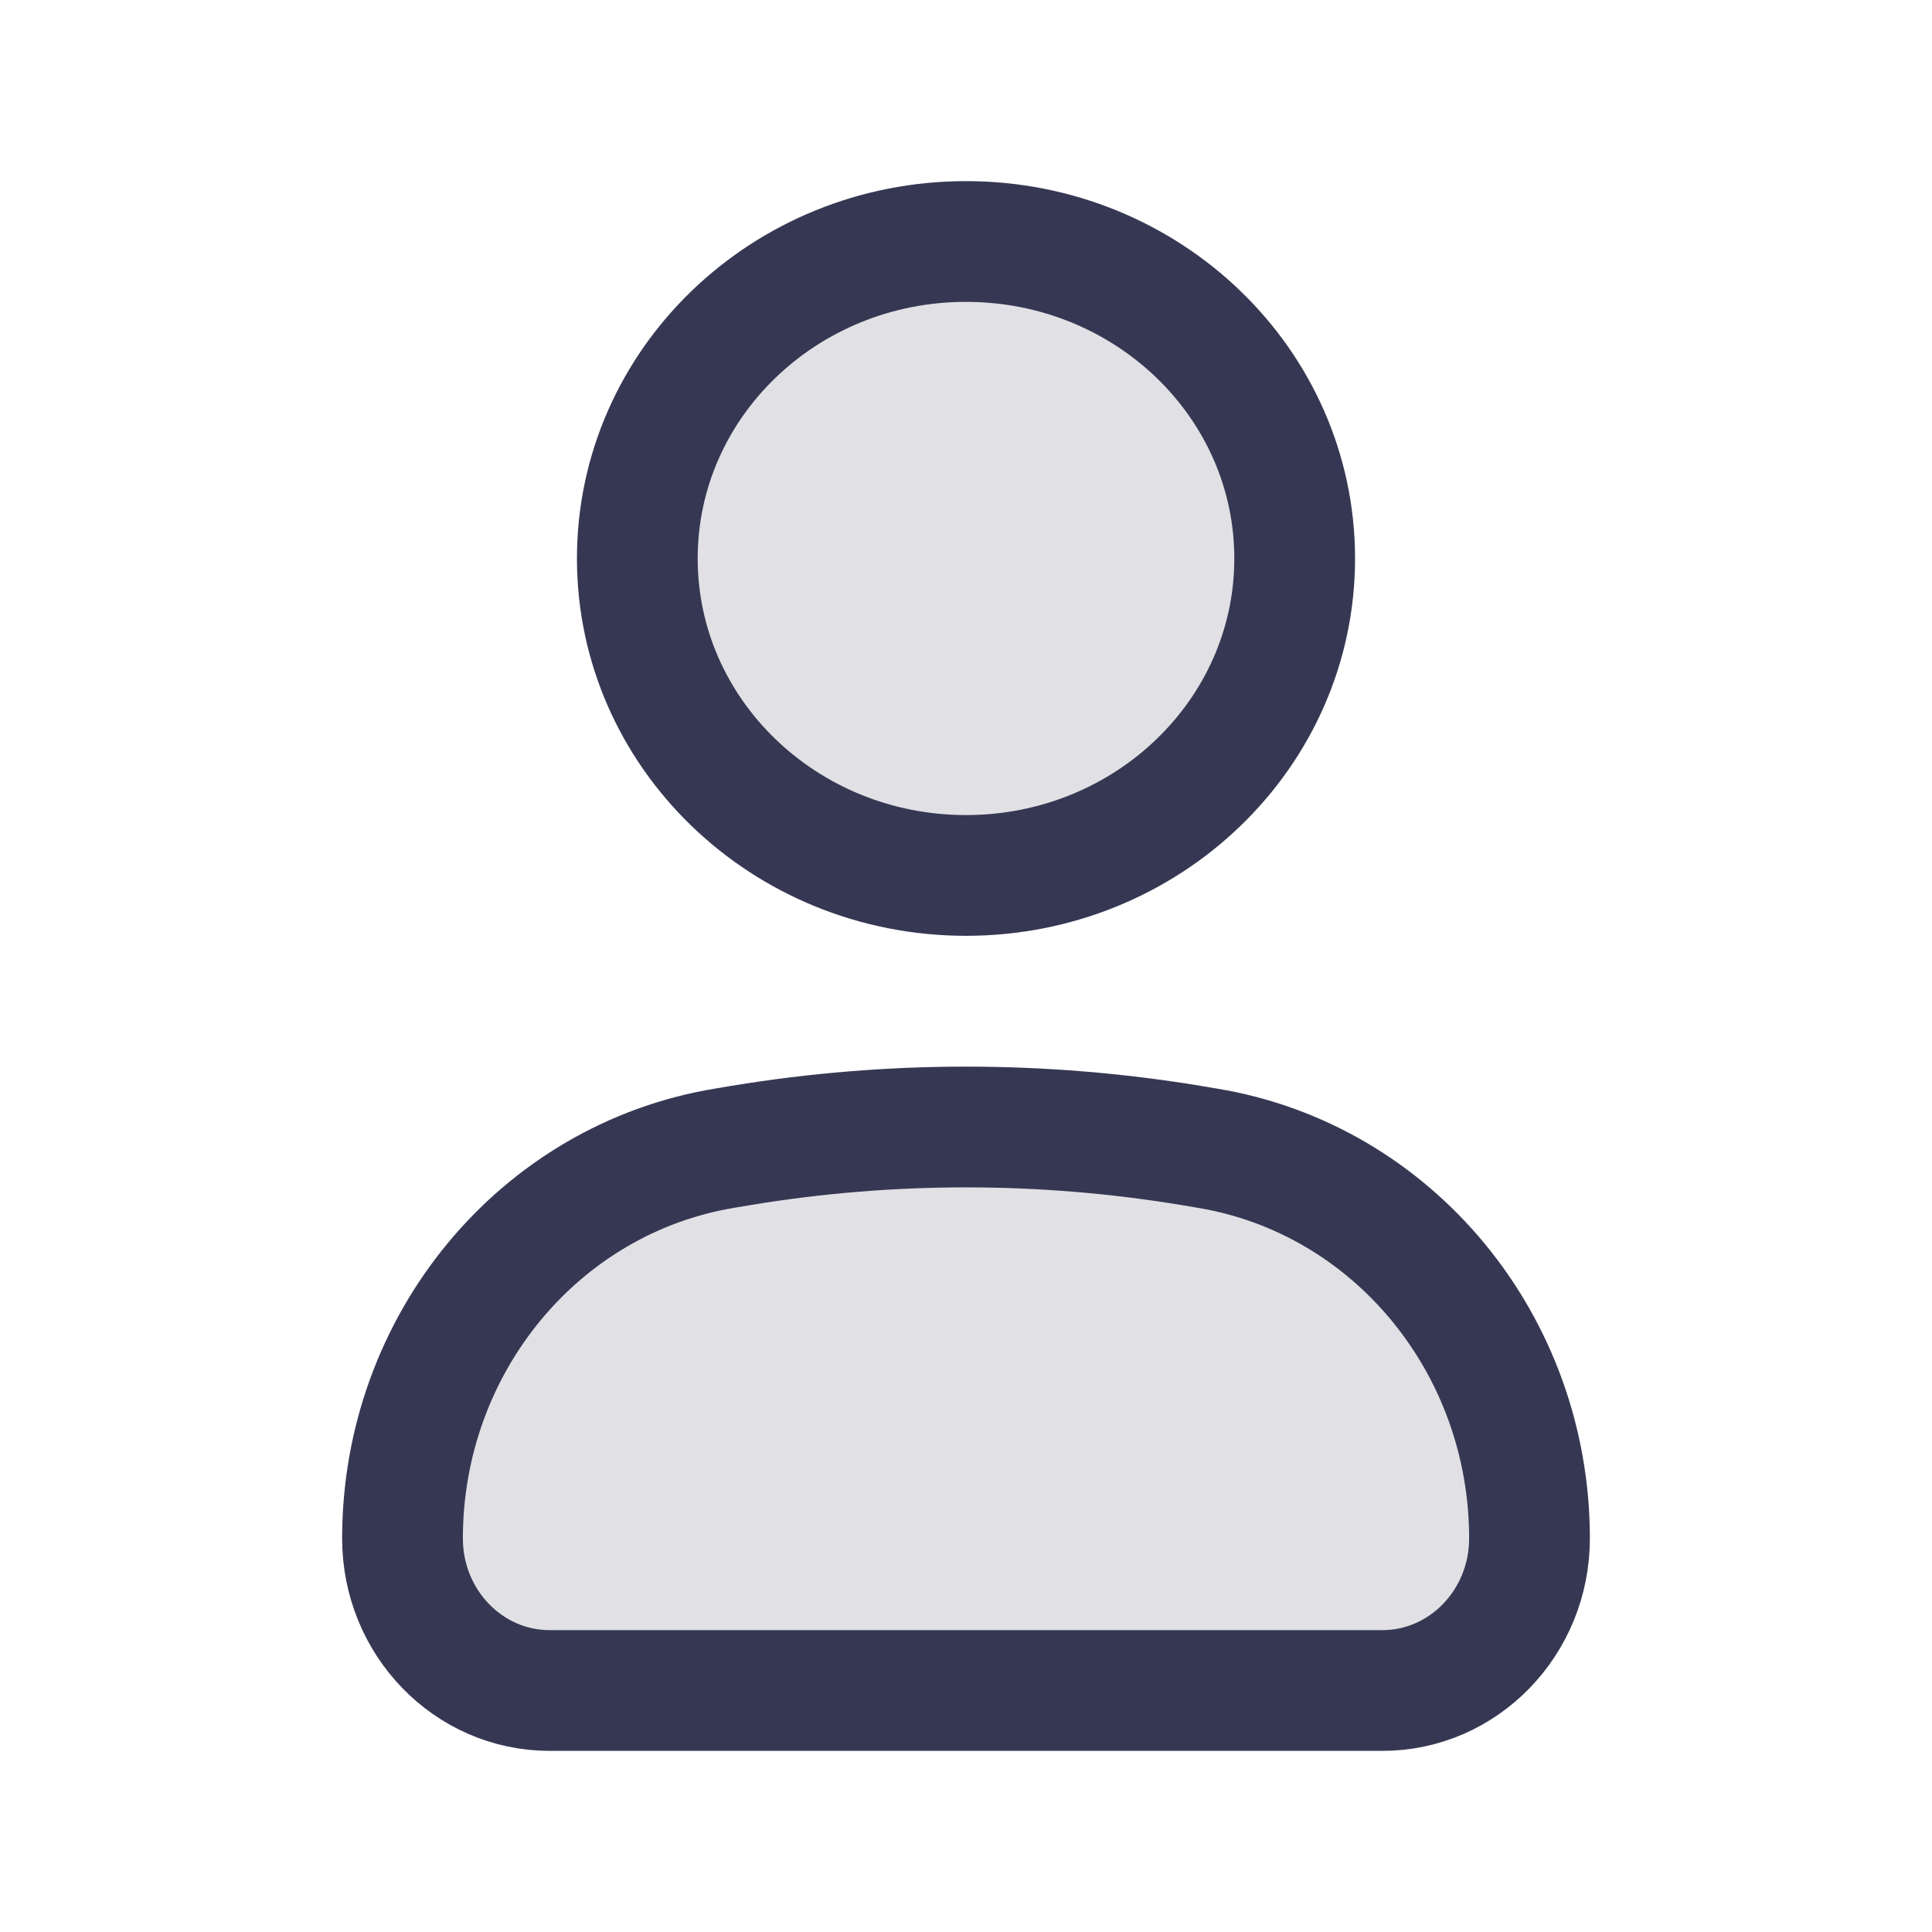
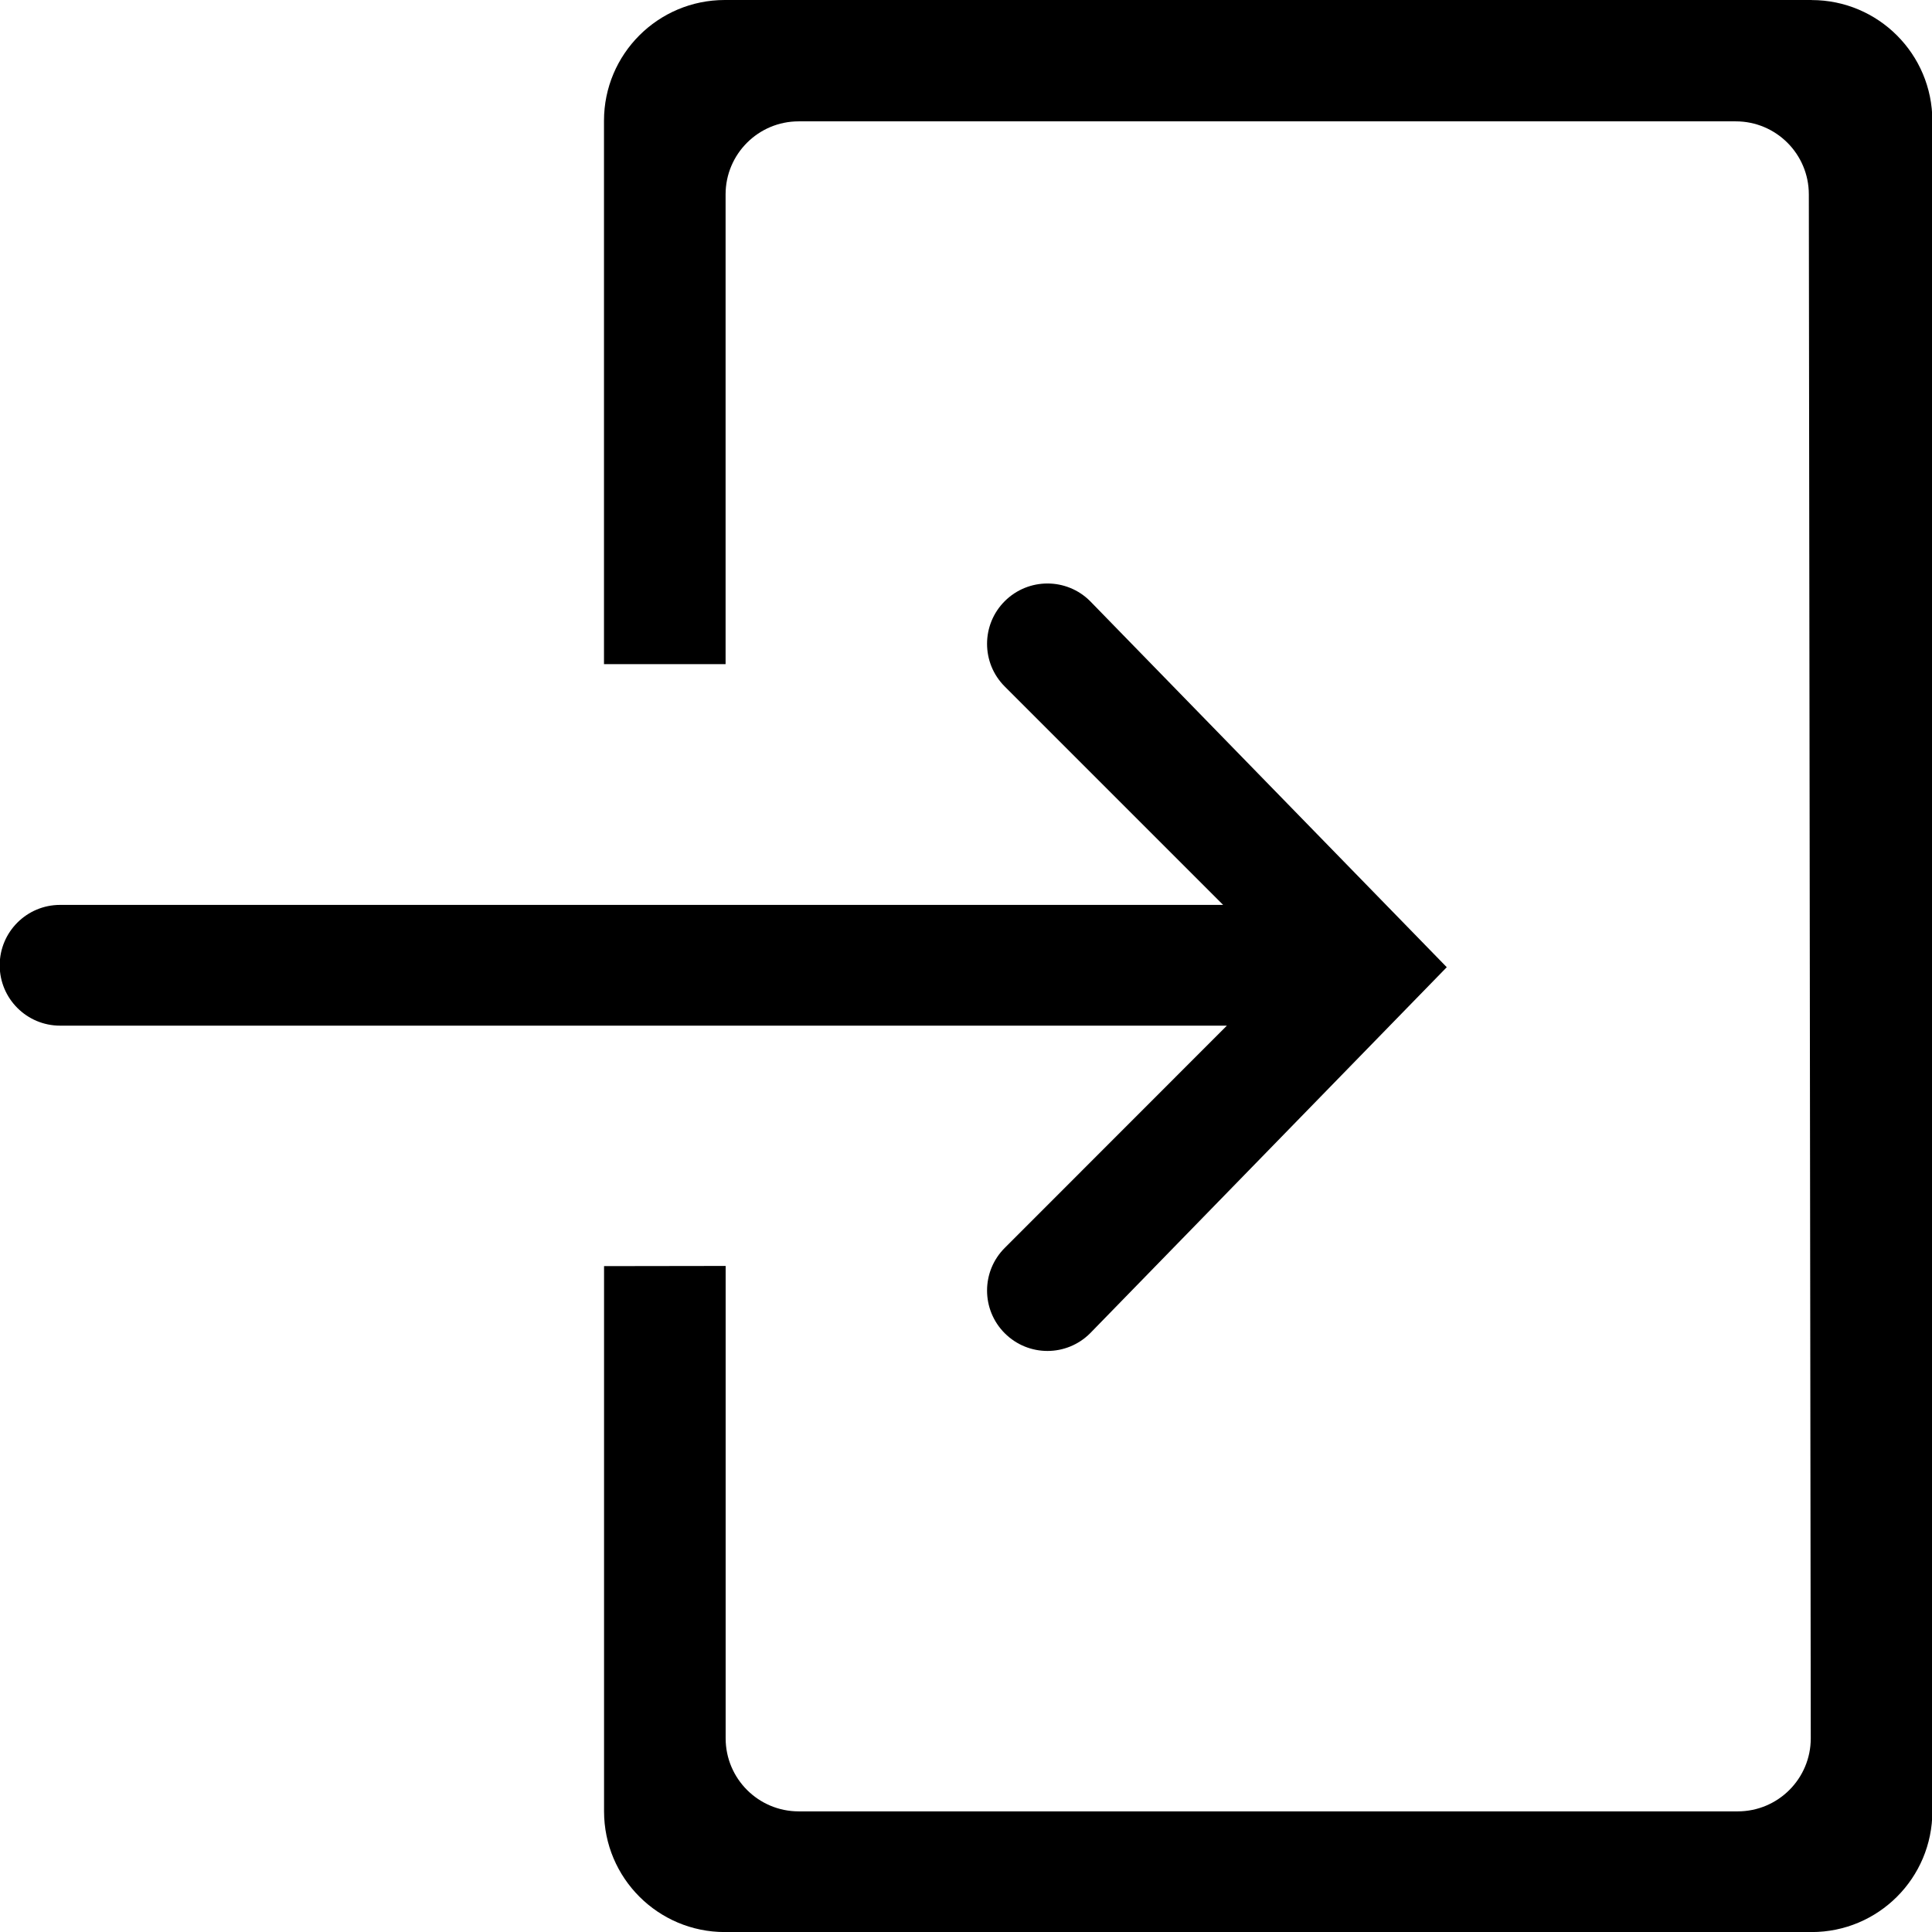
- <svg xmlns="http://www.w3.org/2000/svg" width="800px" height="800px" viewBox="0 0 24 24" fill="none">
-   <path d="M5 19.111C5 16.698 6.697 14.643 9.004 14.263L9.212 14.228C11.059 13.924 12.941 13.924 14.788 14.228L14.996 14.263C17.303 14.643 19 16.698 19 19.111C19 20.154 18.181 21 17.172 21H6.828C5.818 21 5 20.154 5 19.111Z" fill="#363853" fill-opacity="0.15" />
-   <path d="M16.083 6.938C16.083 9.112 14.255 10.875 12 10.875C9.745 10.875 7.917 9.112 7.917 6.938C7.917 4.763 9.745 3 12 3C14.255 3 16.083 4.763 16.083 6.938Z" fill="#363853" fill-opacity="0.15" />
-   <path d="M5 19.111C5 16.698 6.697 14.643 9.004 14.263L9.212 14.228C11.059 13.924 12.941 13.924 14.788 14.228L14.996 14.263C17.303 14.643 19 16.698 19 19.111C19 20.154 18.181 21 17.172 21H6.828C5.818 21 5 20.154 5 19.111Z" stroke="#363853" stroke-width="1.5" />
-   <path d="M16.083 6.938C16.083 9.112 14.255 10.875 12 10.875C9.745 10.875 7.917 9.112 7.917 6.938C7.917 4.763 9.745 3 12 3C14.255 3 16.083 4.763 16.083 6.938Z" stroke="#363853" stroke-width="1.5" />
+ <svg xmlns="http://www.w3.org/2000/svg" fill="#000000" width="800px" height="800px" viewBox="0 0 32 32" version="1.1">
+   <path d="M16.642 20.669c-0.391 0.39-0.391 1.023-0 1.414 0.195 0.195 0.451 0.293 0.707 0.293s0.512-0.098 0.707-0.293l5.907-6.063-5.907-6.063c-0.39-0.39-1.023-0.39-1.414 0s-0.391 1.024 0 1.414l3.617 3.617h-19.264c-0.552 0-1 0.448-1 1s0.448 1 1 1h19.326zM30.005 0h-18c-1.105 0-2.001 0.895-2.001 2v9h2.014v-7.78c0-0.668 0.542-1.21 1.21-1.21h15.522c0.669 0 1.21 0.542 1.21 1.21l0.032 25.572c0 0.668-0.541 1.21-1.21 1.21h-15.553c-0.668 0-1.21-0.542-1.21-1.21v-7.824l-2.014 0.003v9.030c0 1.105 0.896 2 2.001 2h18c1.105 0 2-0.895 2-2v-28c-0.001-1.105-0.896-2-2-2z" />
</svg>
